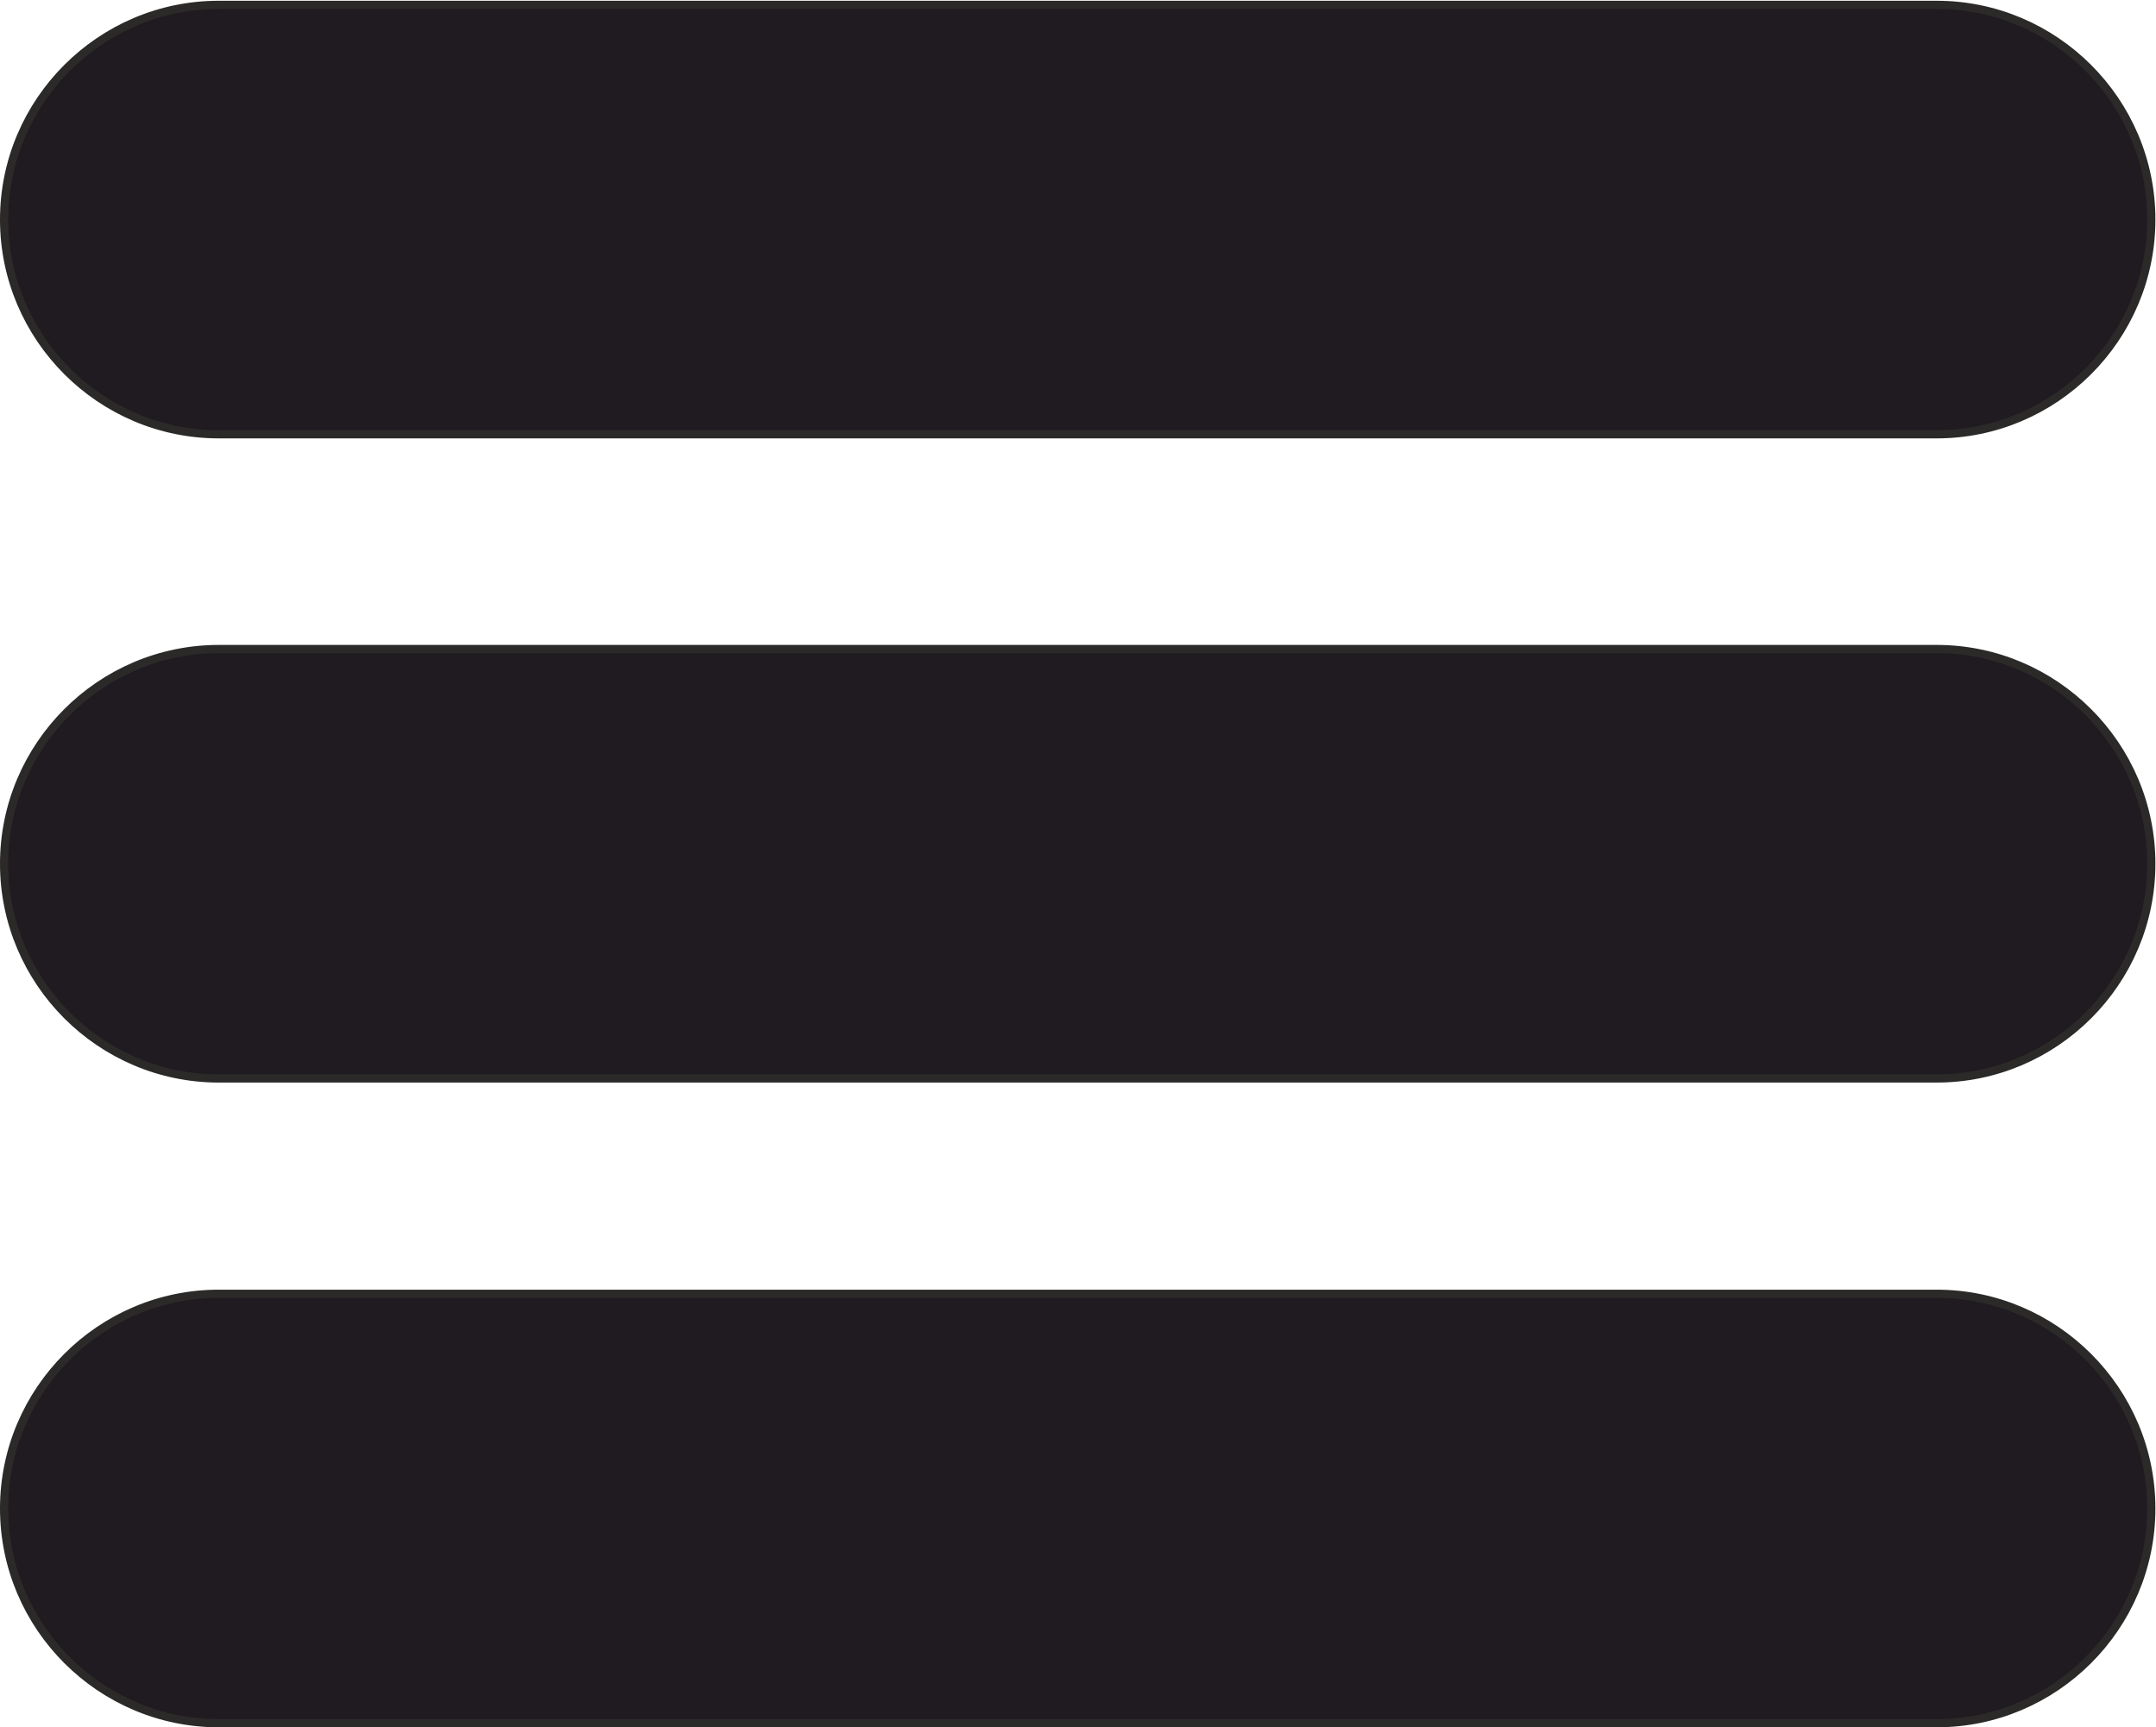
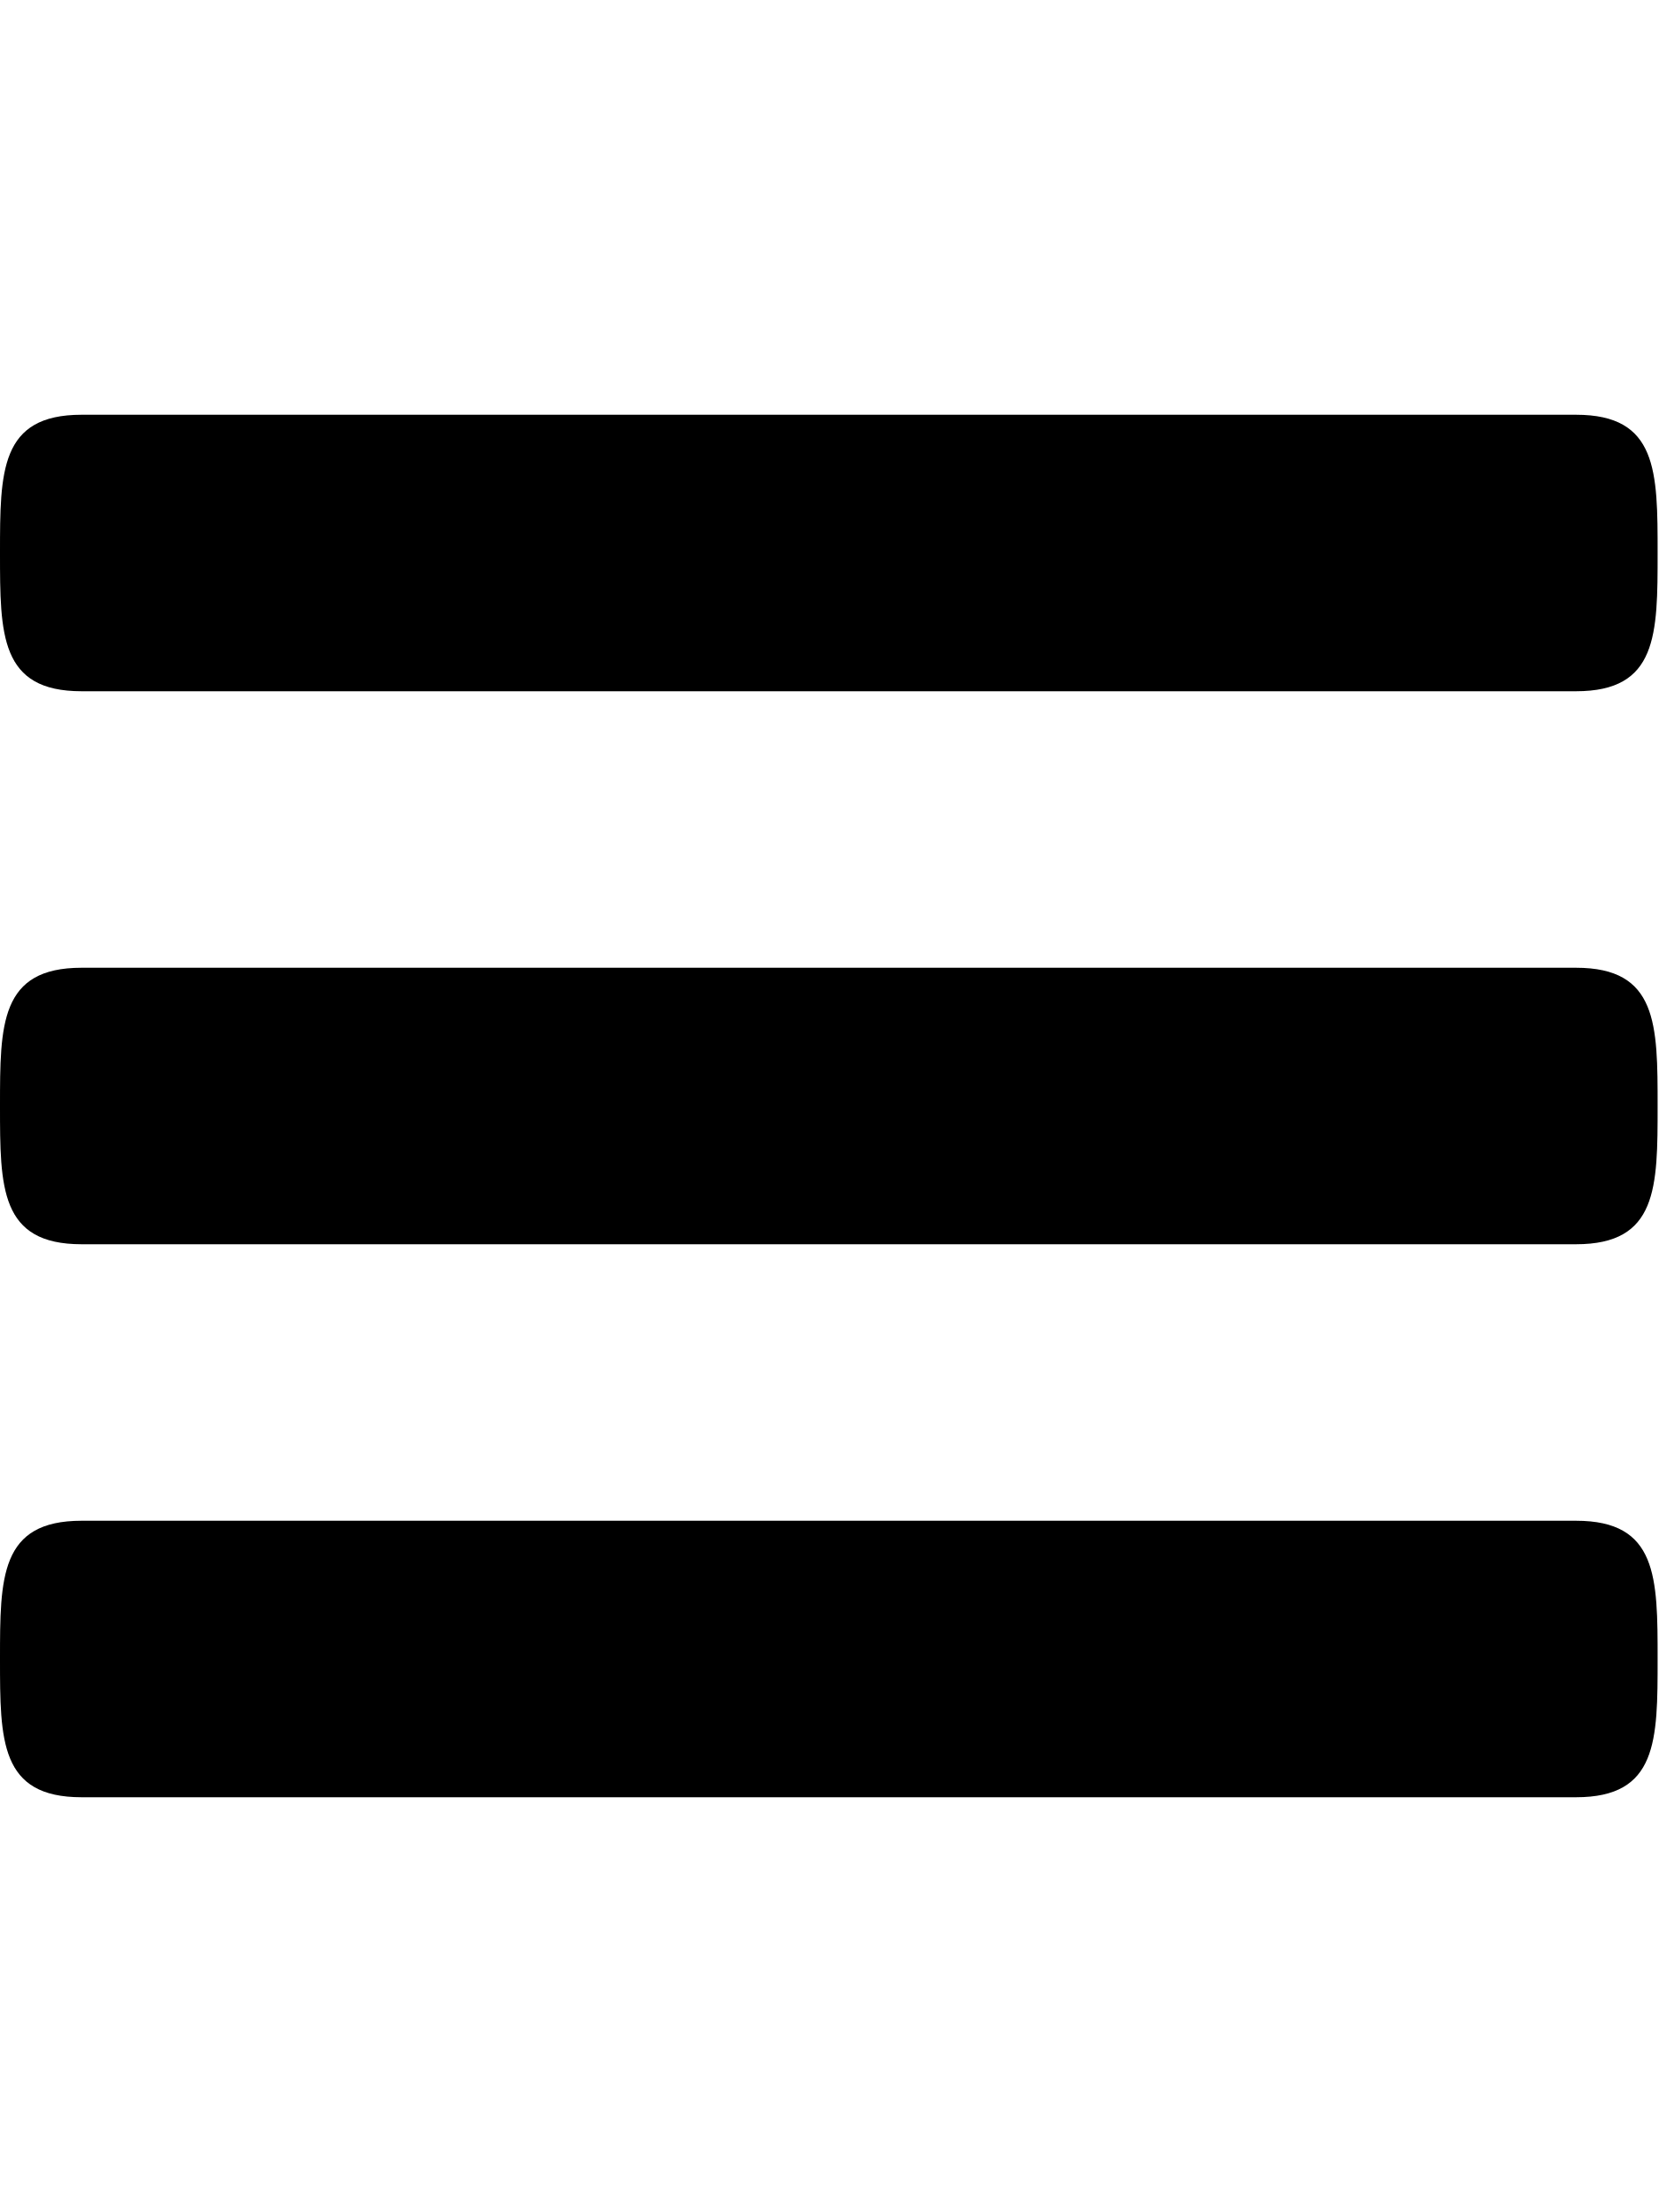
- <svg xmlns="http://www.w3.org/2000/svg" xml:space="preserve" width="40mm" height="32.03mm" version="1.1" shape-rendering="geometricPrecision" text-rendering="geometricPrecision" image-rendering="optimizeQuality" fill-rule="evenodd" clip-rule="evenodd" viewBox="0 0 3.686 2.951">
-   <path fill="#1F1B20" stroke="#2B2A29" stroke-width="0.014" stroke-miterlimit="22.926" d="M0.374 1.109l2.937 0c0.202,0 0.367,0.165 0.367,0.367l0 0c0,0.202 -0.165,0.367 -0.367,0.367l-2.937 0c-0.202,0 -0.367,-0.165 -0.367,-0.367l0 -0c0,-0.202 0.165,-0.367 0.367,-0.367zm0 -1.101l2.937 0c0.202,0 0.367,0.165 0.367,0.367l0 0c0,0.202 -0.165,0.367 -0.367,0.367l-2.937 0c-0.202,0 -0.367,-0.165 -0.367,-0.367l0 -0c0,-0.202 0.165,-0.367 0.367,-0.367zm0 2.203l2.937 0c0.202,0 0.367,0.165 0.367,0.367l0 0c0,0.202 -0.165,0.367 -0.367,0.367l-2.937 0c-0.202,0 -0.367,-0.165 -0.367,-0.367l0 -0c0,-0.202 0.165,-0.367 0.367,-0.367z" />
+ <svg xmlns="http://www.w3.org/2000/svg" width="12" height="16" viewBox="0 0 12 16">
+   <path fill-rule="evenodd" d="M11.41 9H.59C0 9 0 8.59 0 8c0-.59 0-1 .59-1H11.4c.59 0 .59.41.59 1 0 .59 0 1-.59 1h.01zm0-4H.59C0 5 0 4.59 0 4c0-.59 0-1 .59-1H11.4c.59 0 .59.41.59 1 0 .59 0 1-.59 1h.01zM.59 11H11.4c.59 0 .59.41.59 1 0 .59 0 1-.59 1H.59C0 13 0 12.59 0 12c0-.59 0-1 .59-1z" />
</svg>
